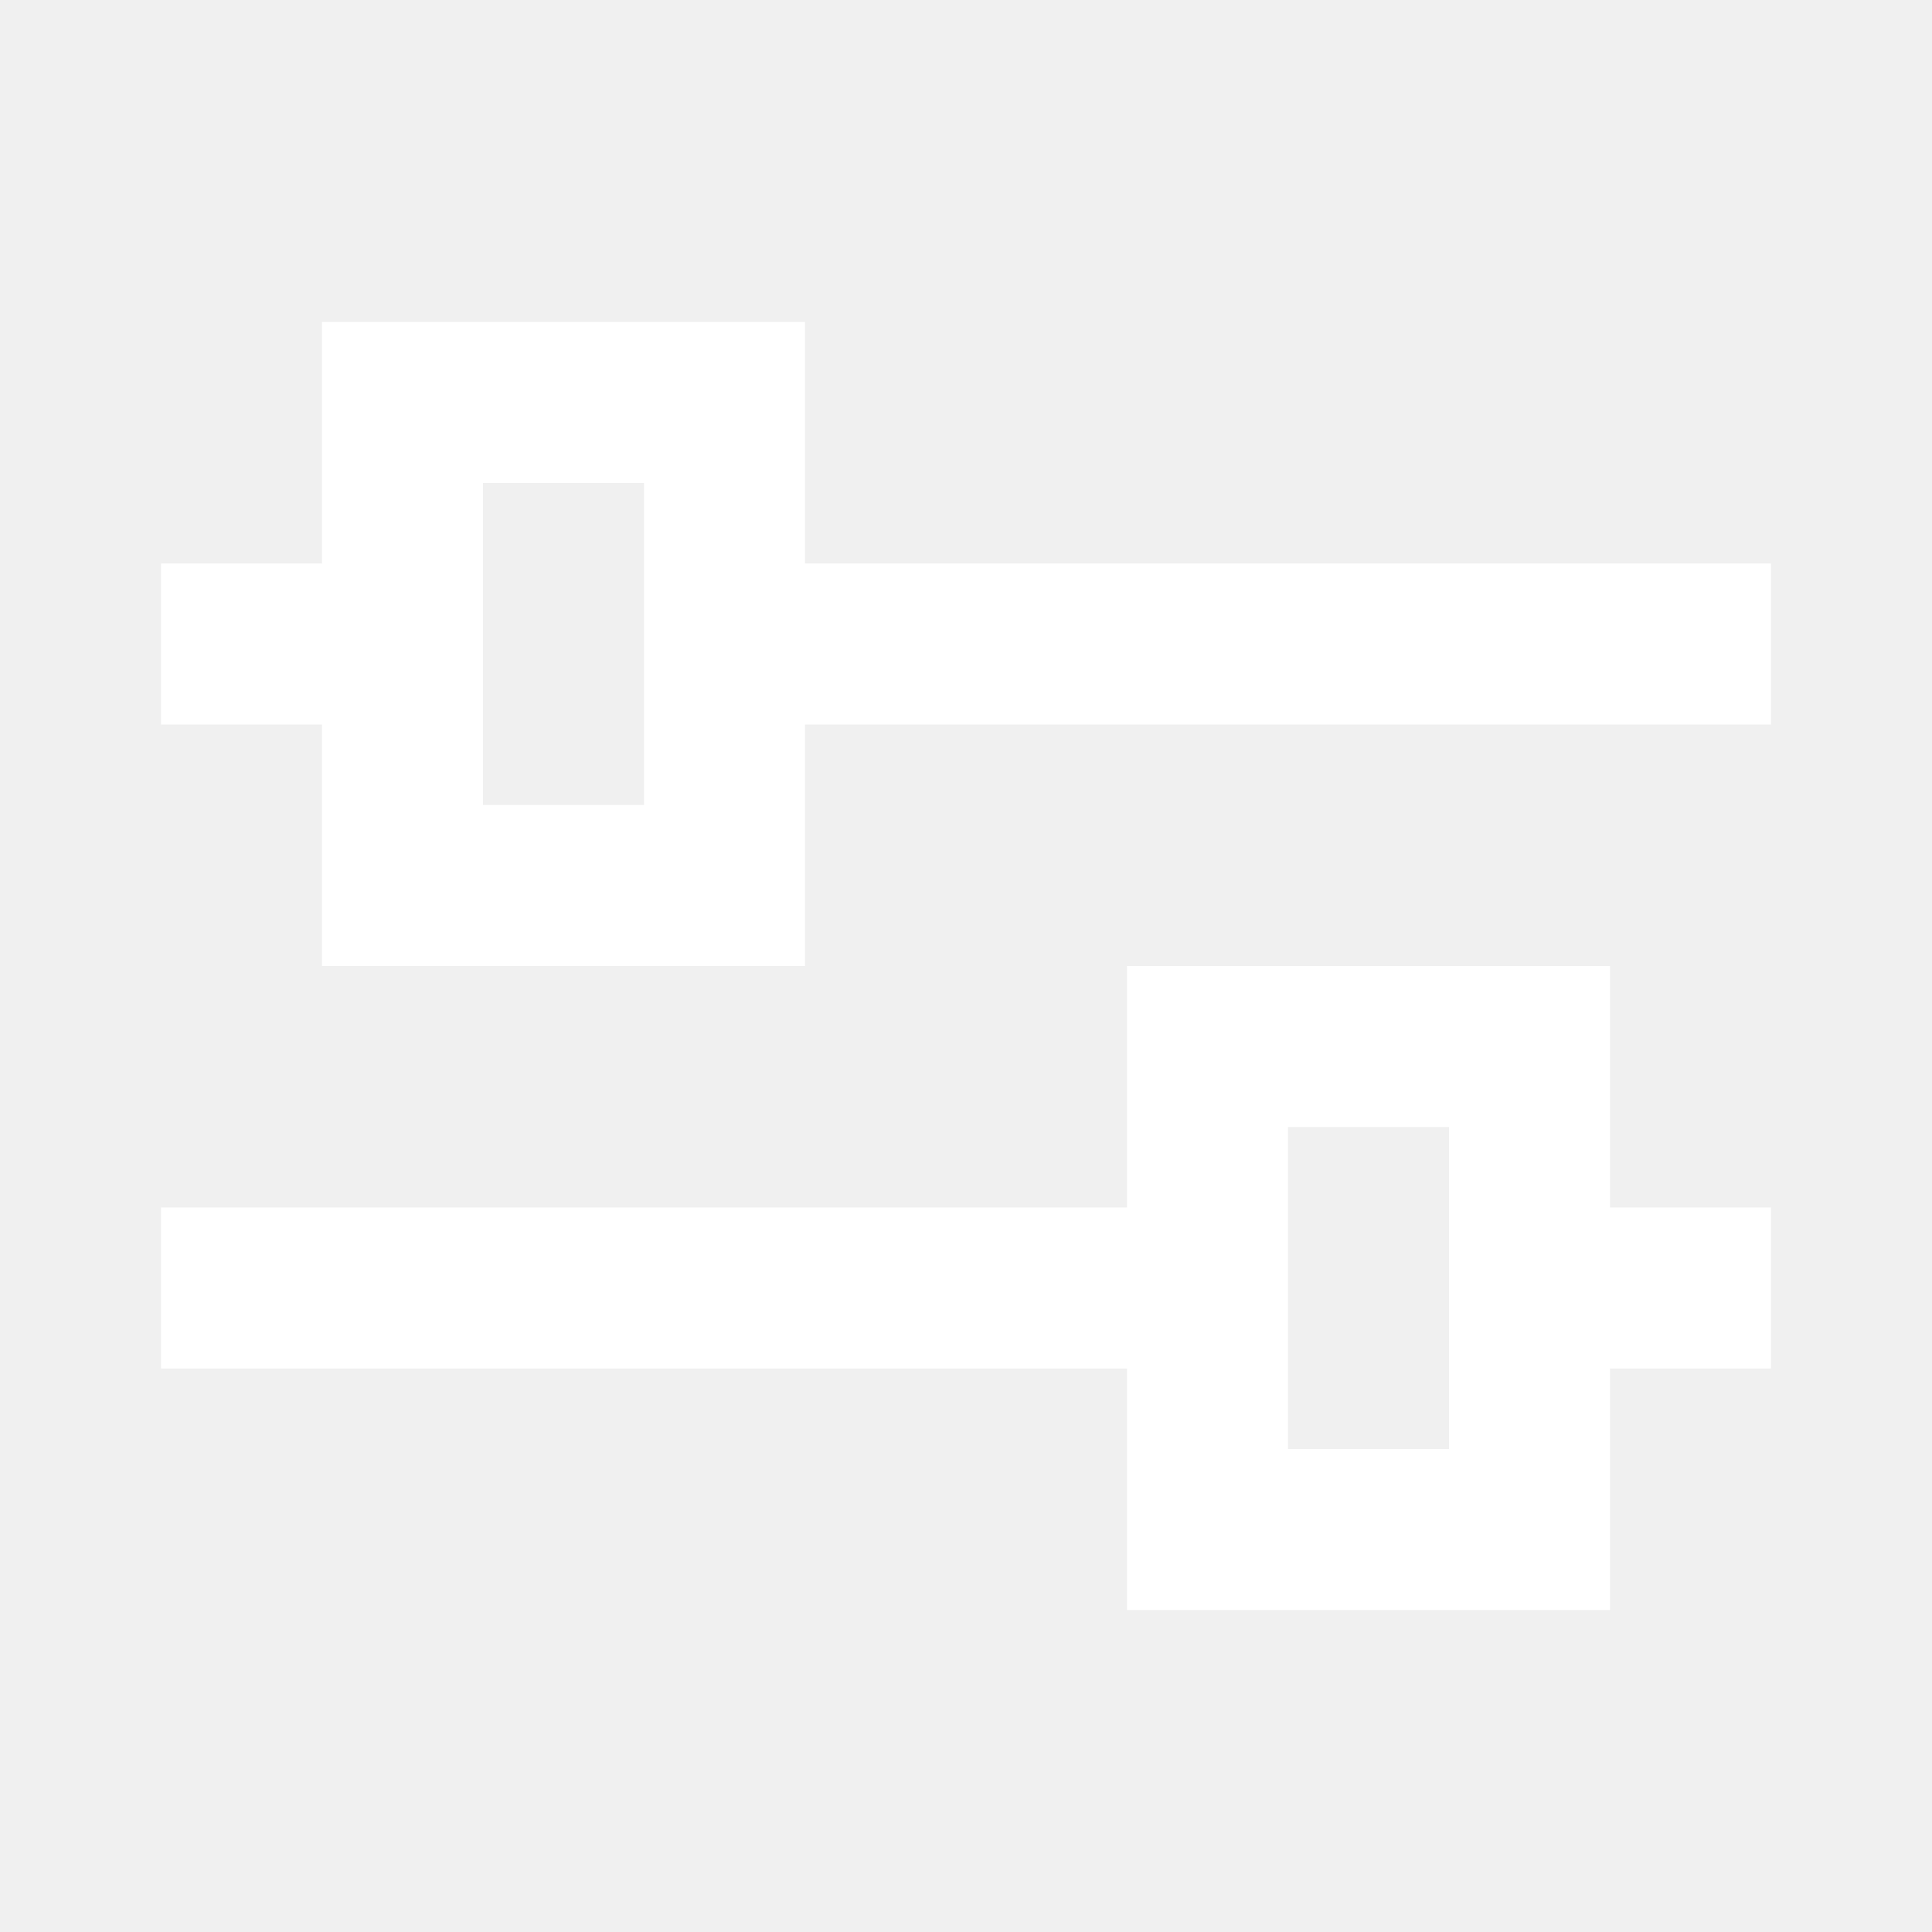
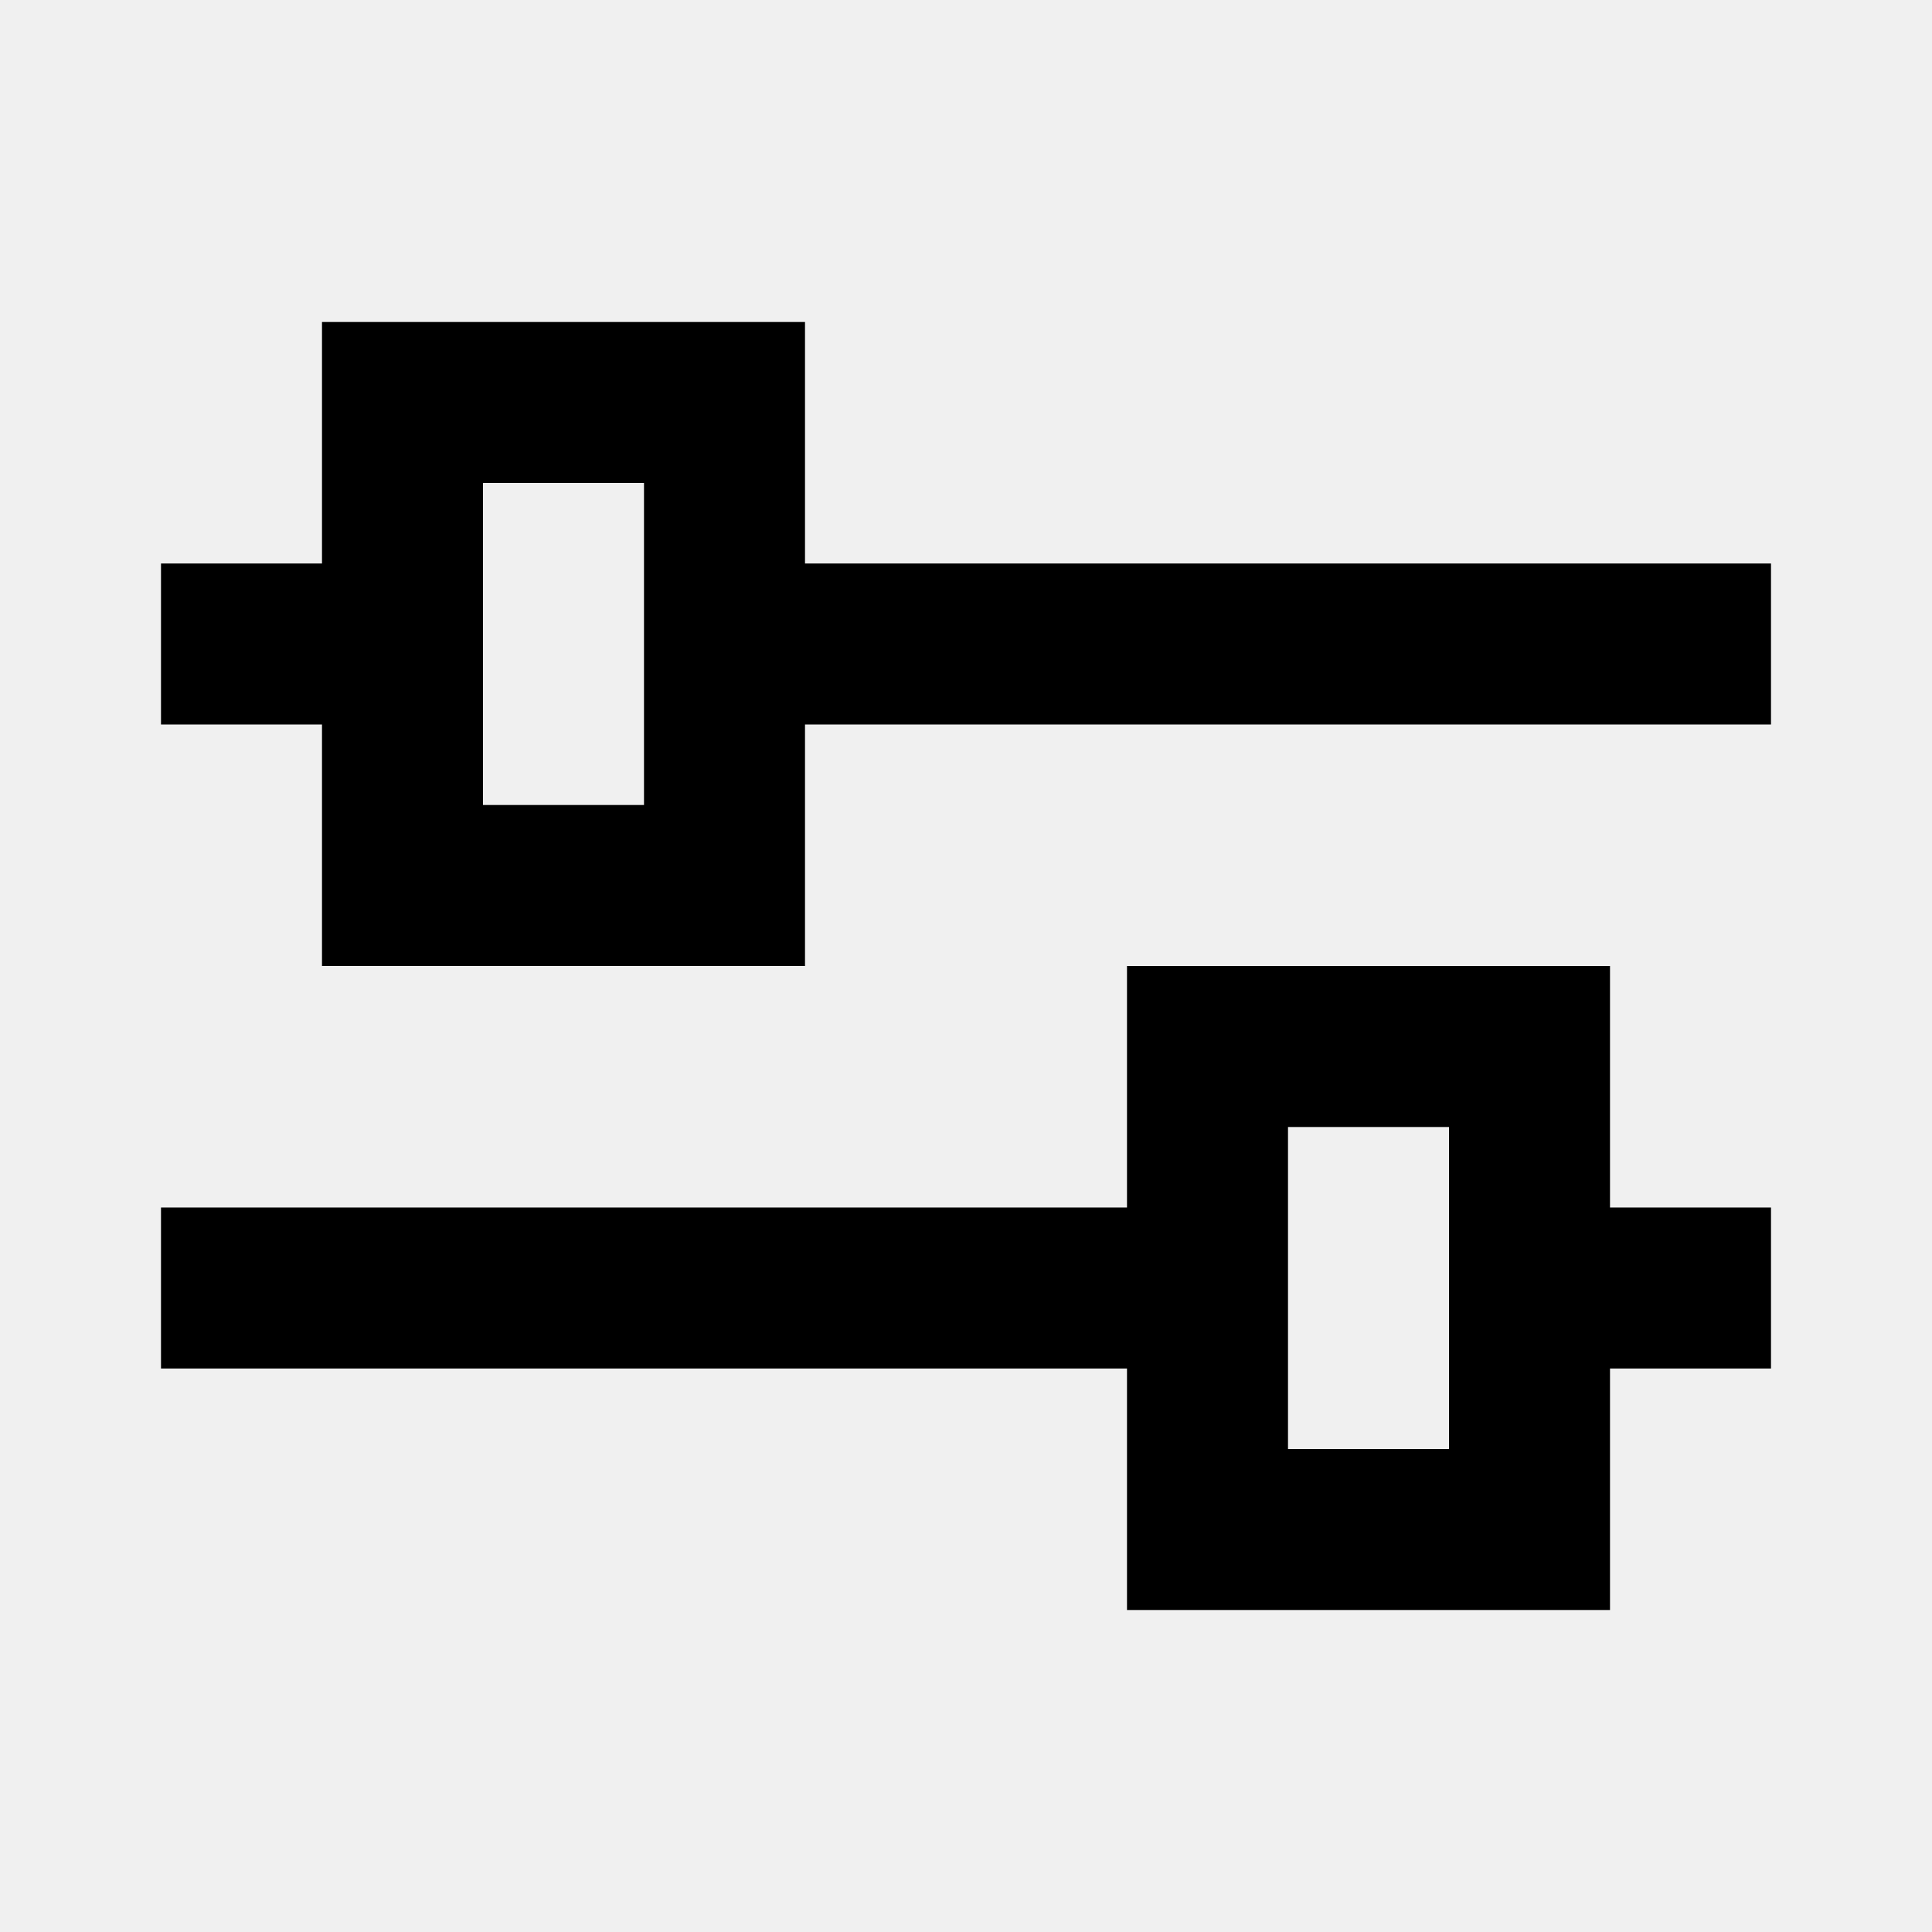
<svg xmlns="http://www.w3.org/2000/svg" width="24" height="24" viewBox="0 0 24 24" fill="none">
-   <path fill-rule="evenodd" clip-rule="evenodd" d="M4 4H10V7H22V9H10V12H4V9H2V7H4V4ZM6 6V10H8V6H6ZM14 12H20V15H22V17H20V20H14V17H2V15H14V12ZM16 14V18H18V14H16Z" fill="white" />
+   <path fill-rule="evenodd" clip-rule="evenodd" d="M4 4H10V7H22V9H10V12H4V9H2V7H4V4ZM6 6V10H8V6H6ZM14 12H20V15H22V17H20V20H14V17H2V15H14V12ZM16 14V18H18V14H16Z" fill="currentColor" />
</svg>
